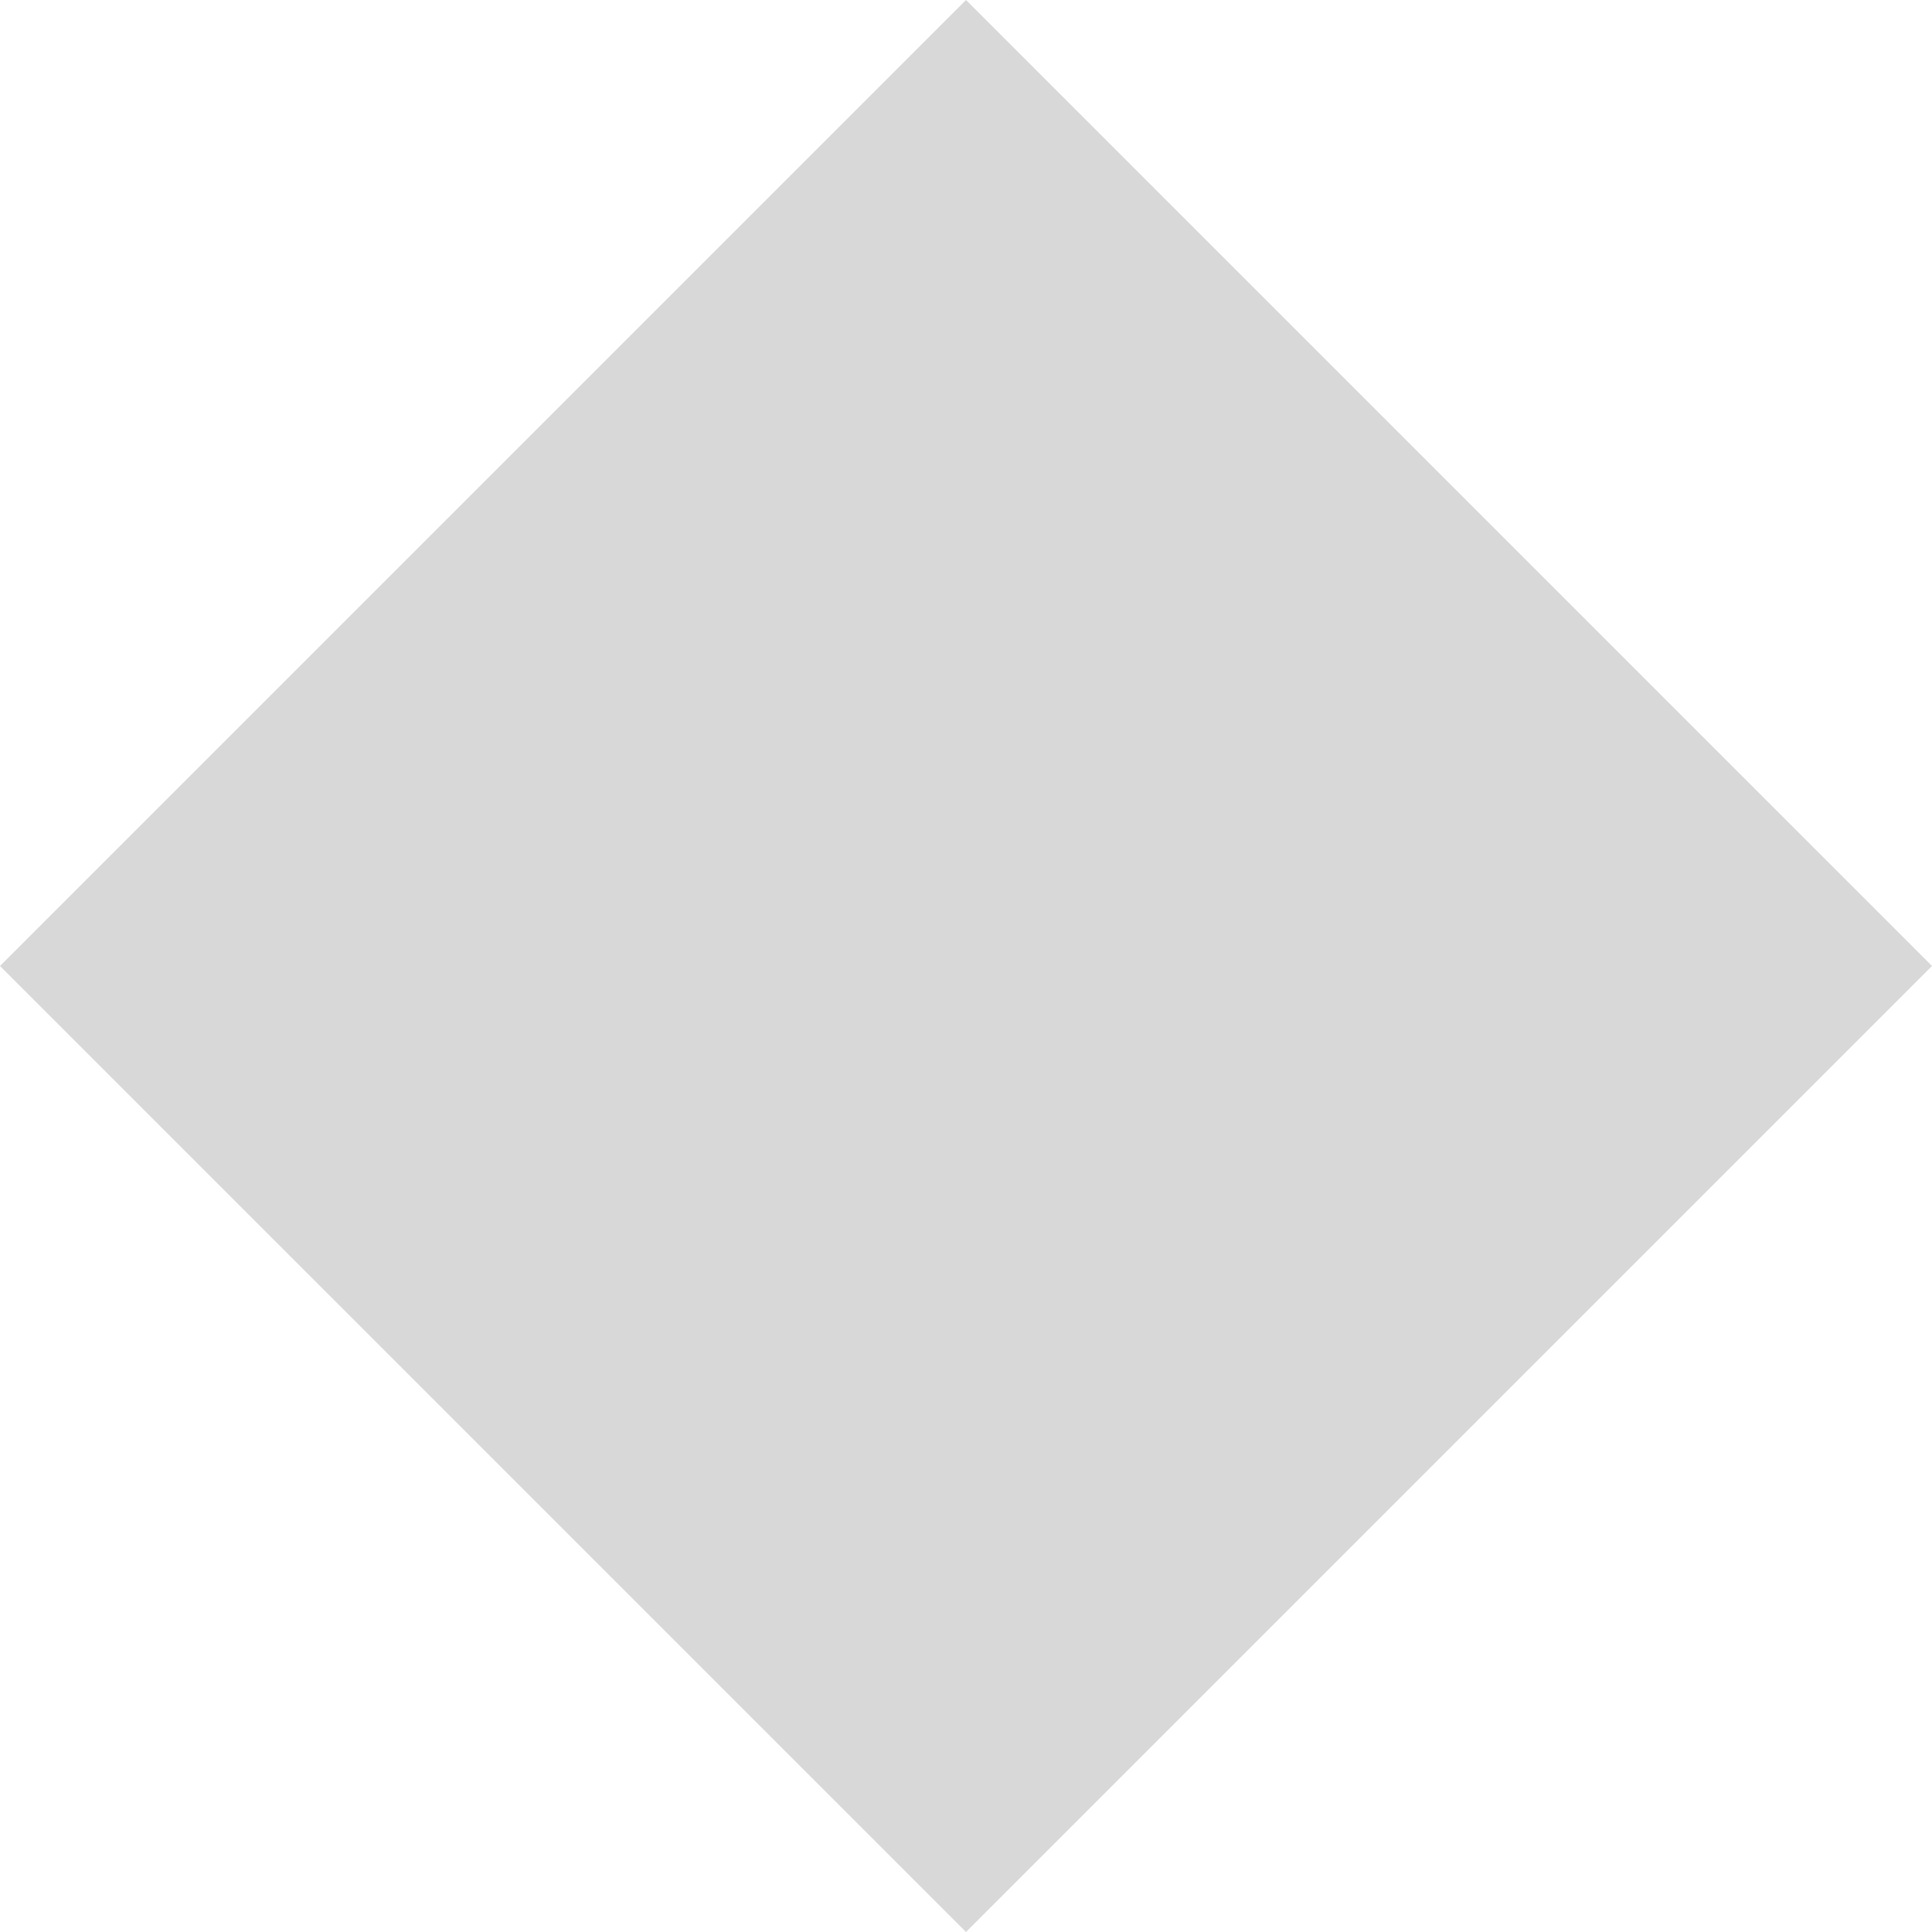
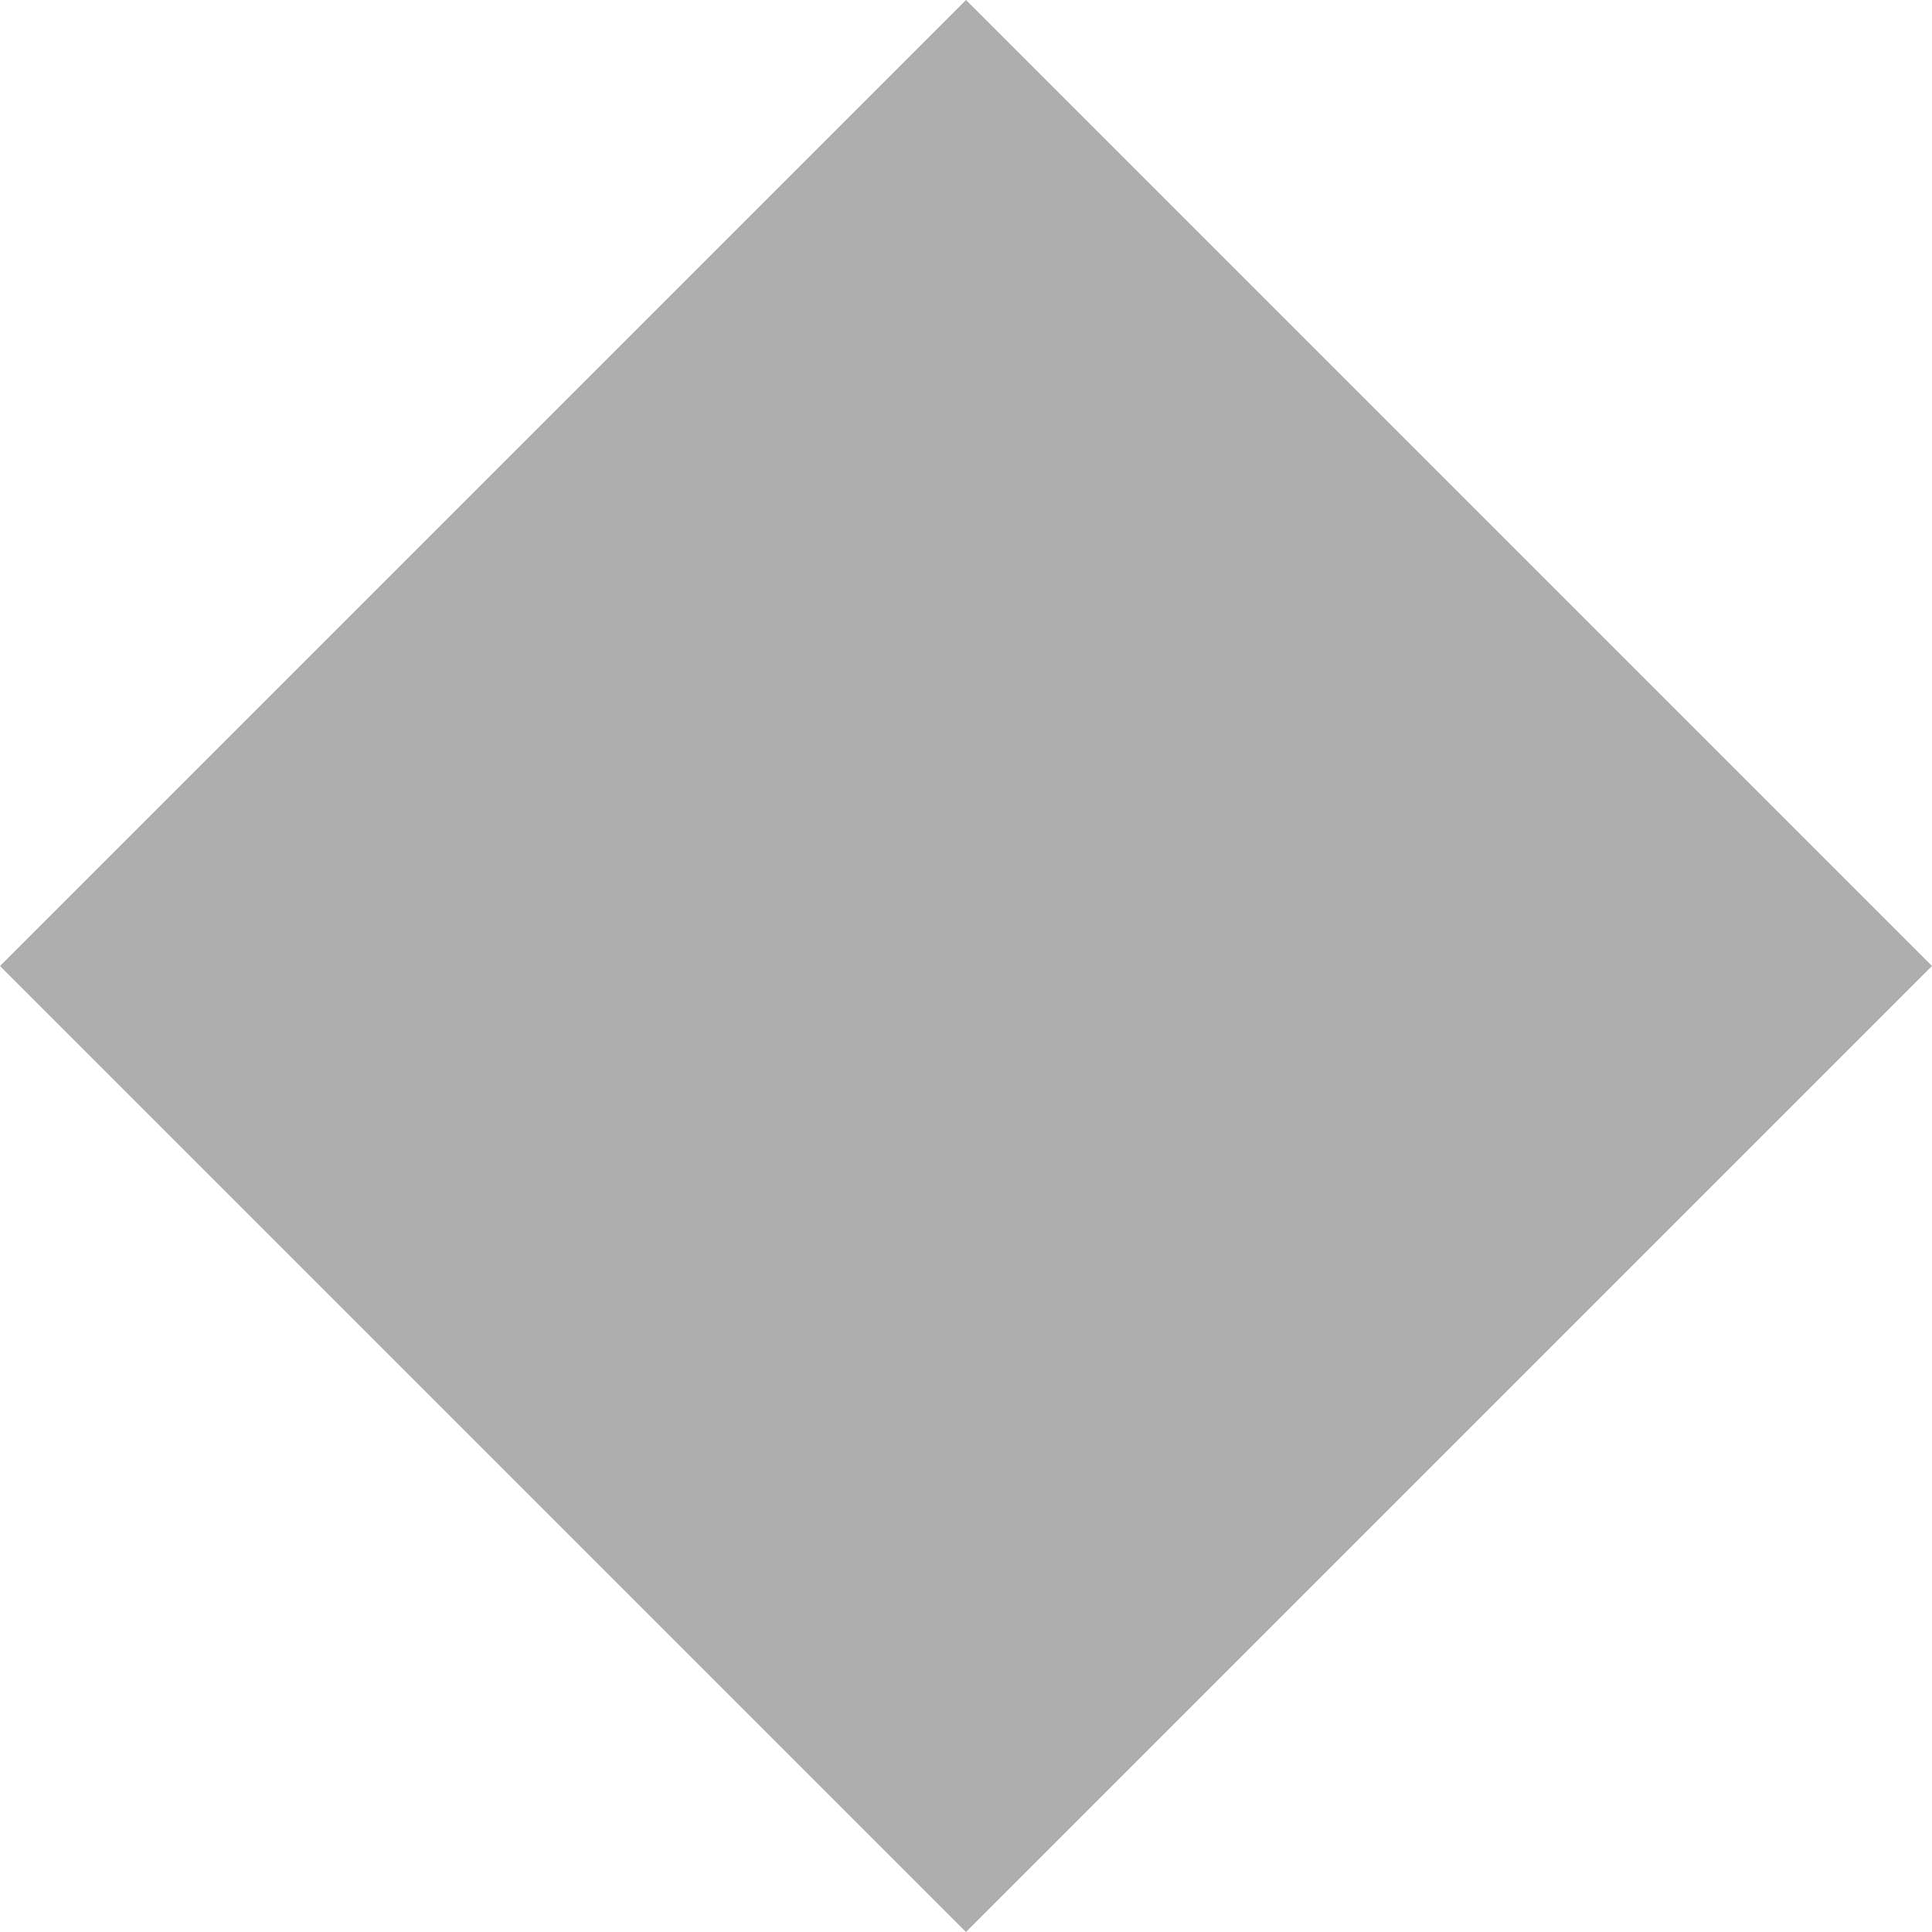
<svg xmlns="http://www.w3.org/2000/svg" width="100%" height="100%" viewBox="0 0 32 32" version="1.1" xml:space="preserve" style="fill-rule:evenodd;clip-rule:evenodd;stroke-linejoin:round;stroke-miterlimit:2;">
-   <path id="Skel21" d="M16,32L0,16L16,0L32,16L16,32Z" style="fill:#d8d8d8;" />
+   <path id="Skel21" d="M16,32L0,16L16,0L32,16L16,32Z" style="fill:#aeaeae;" />
</svg>
